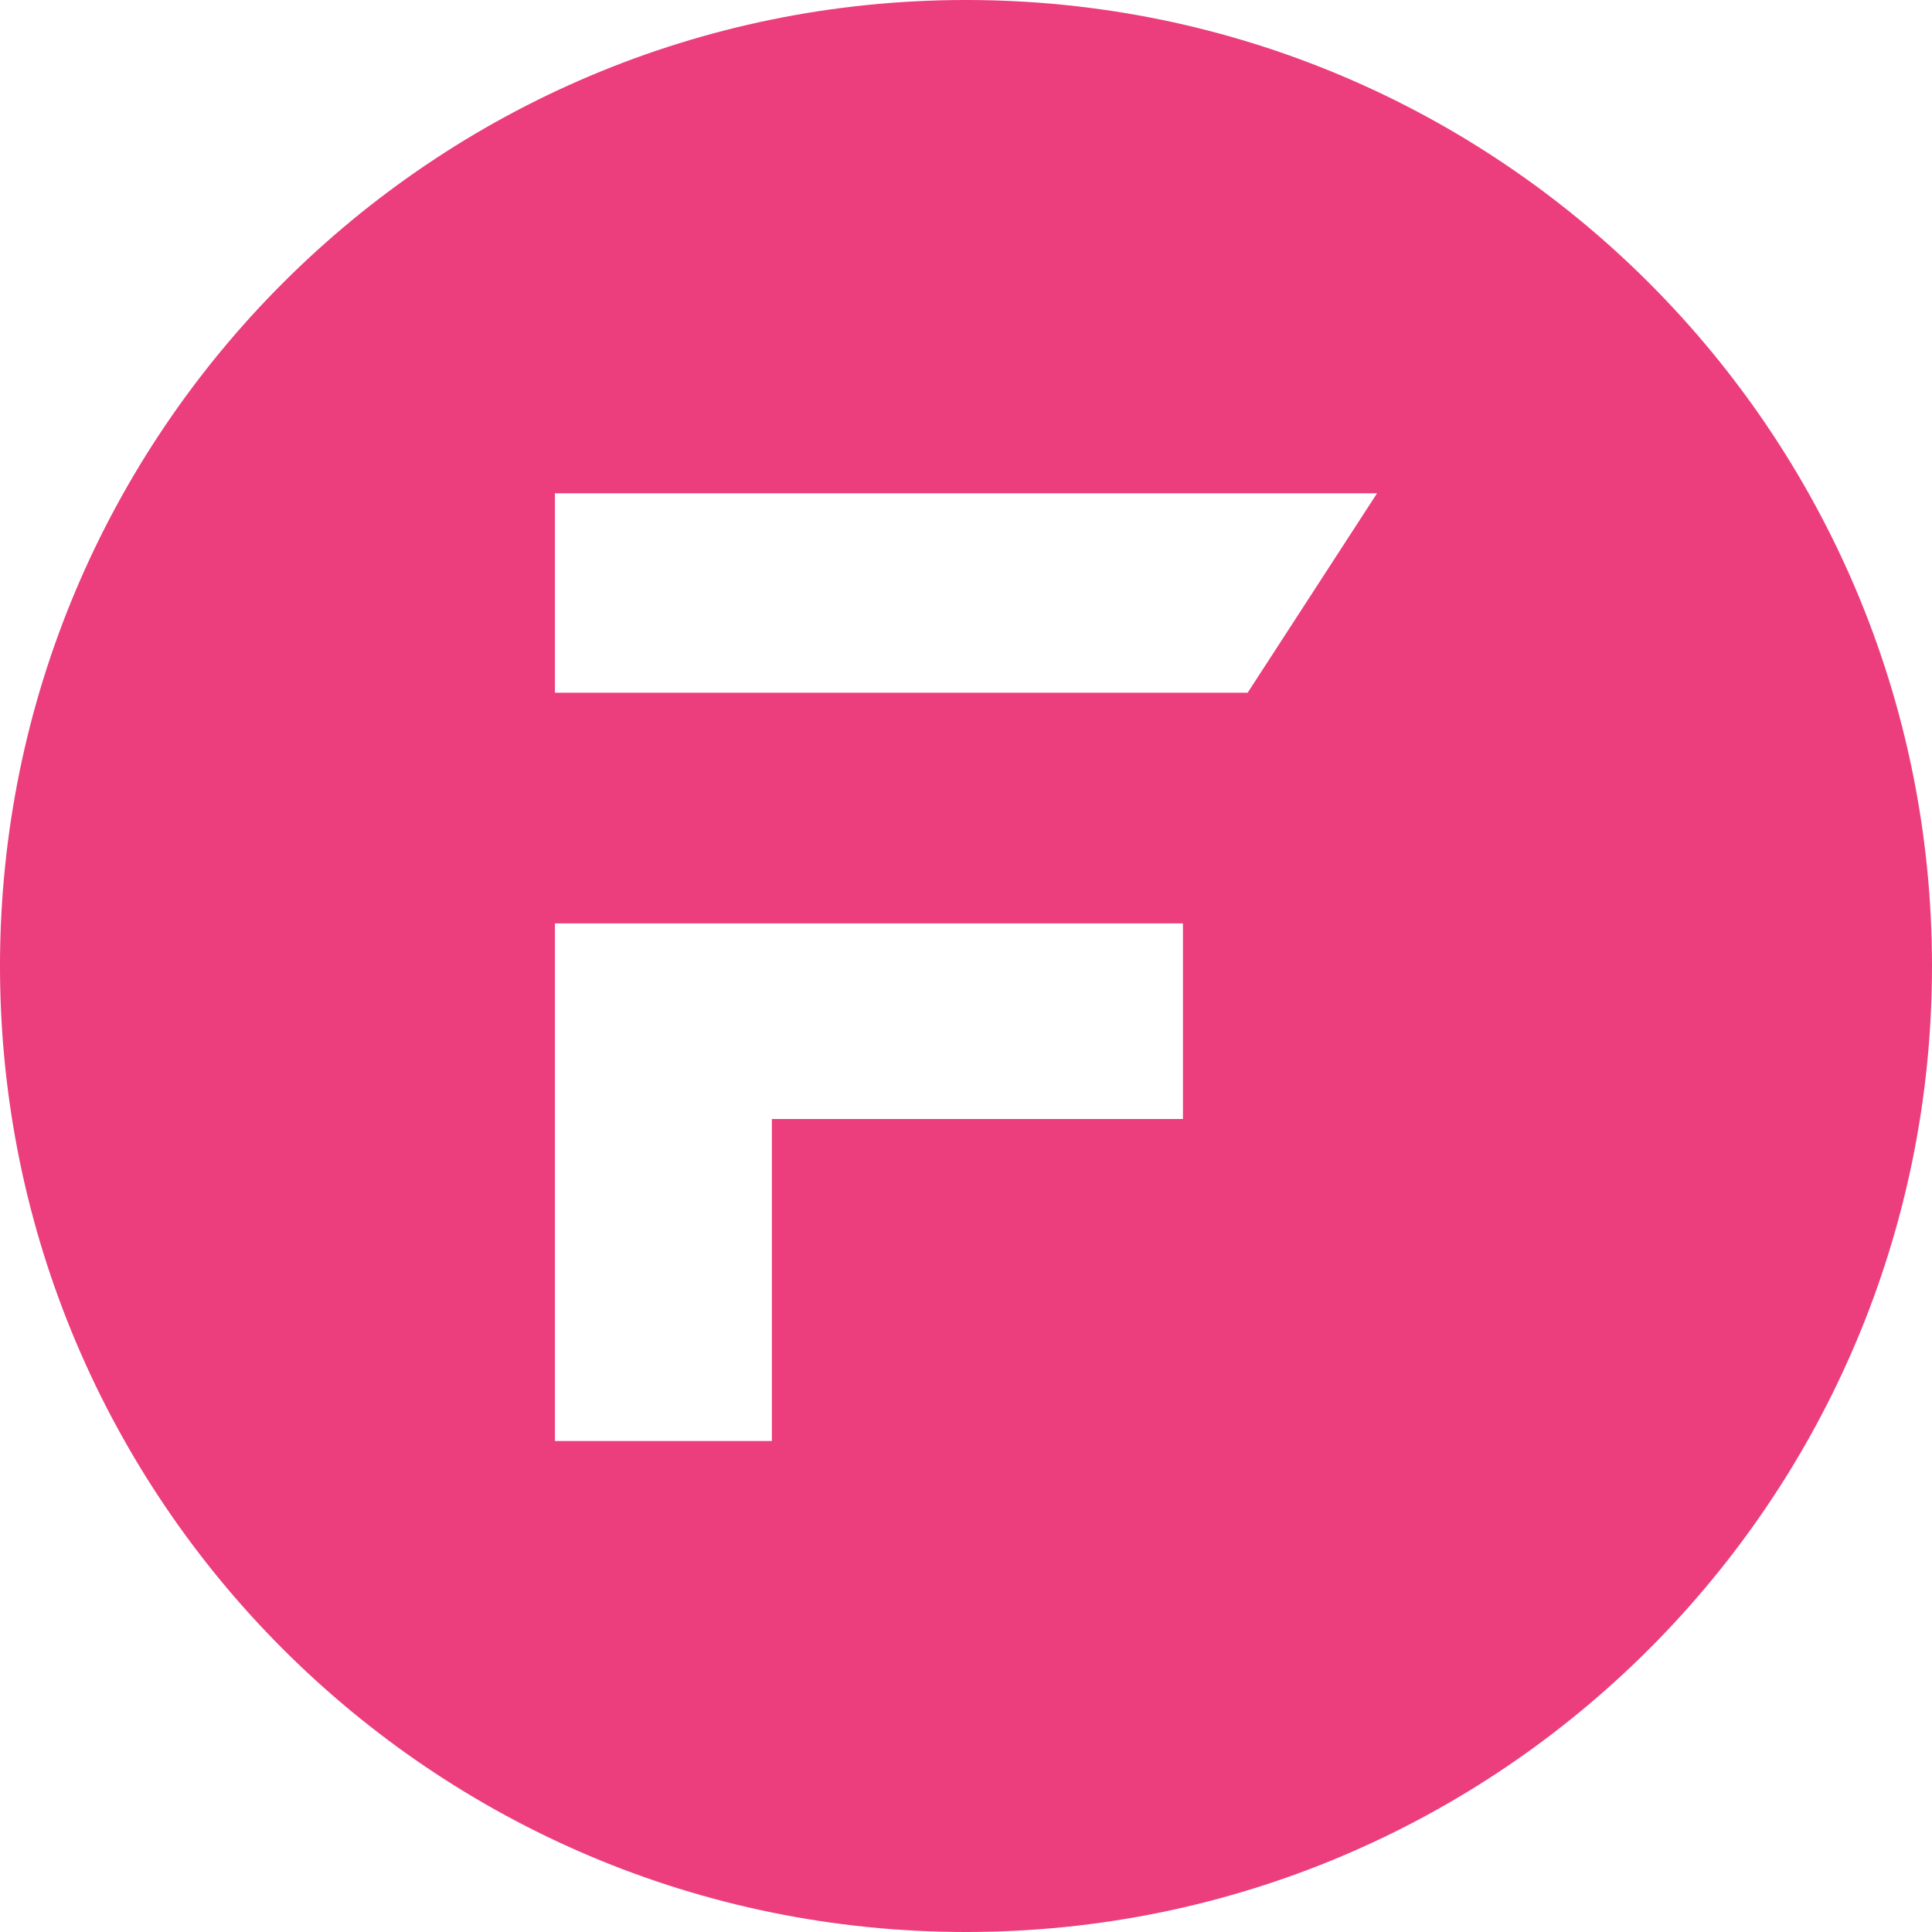
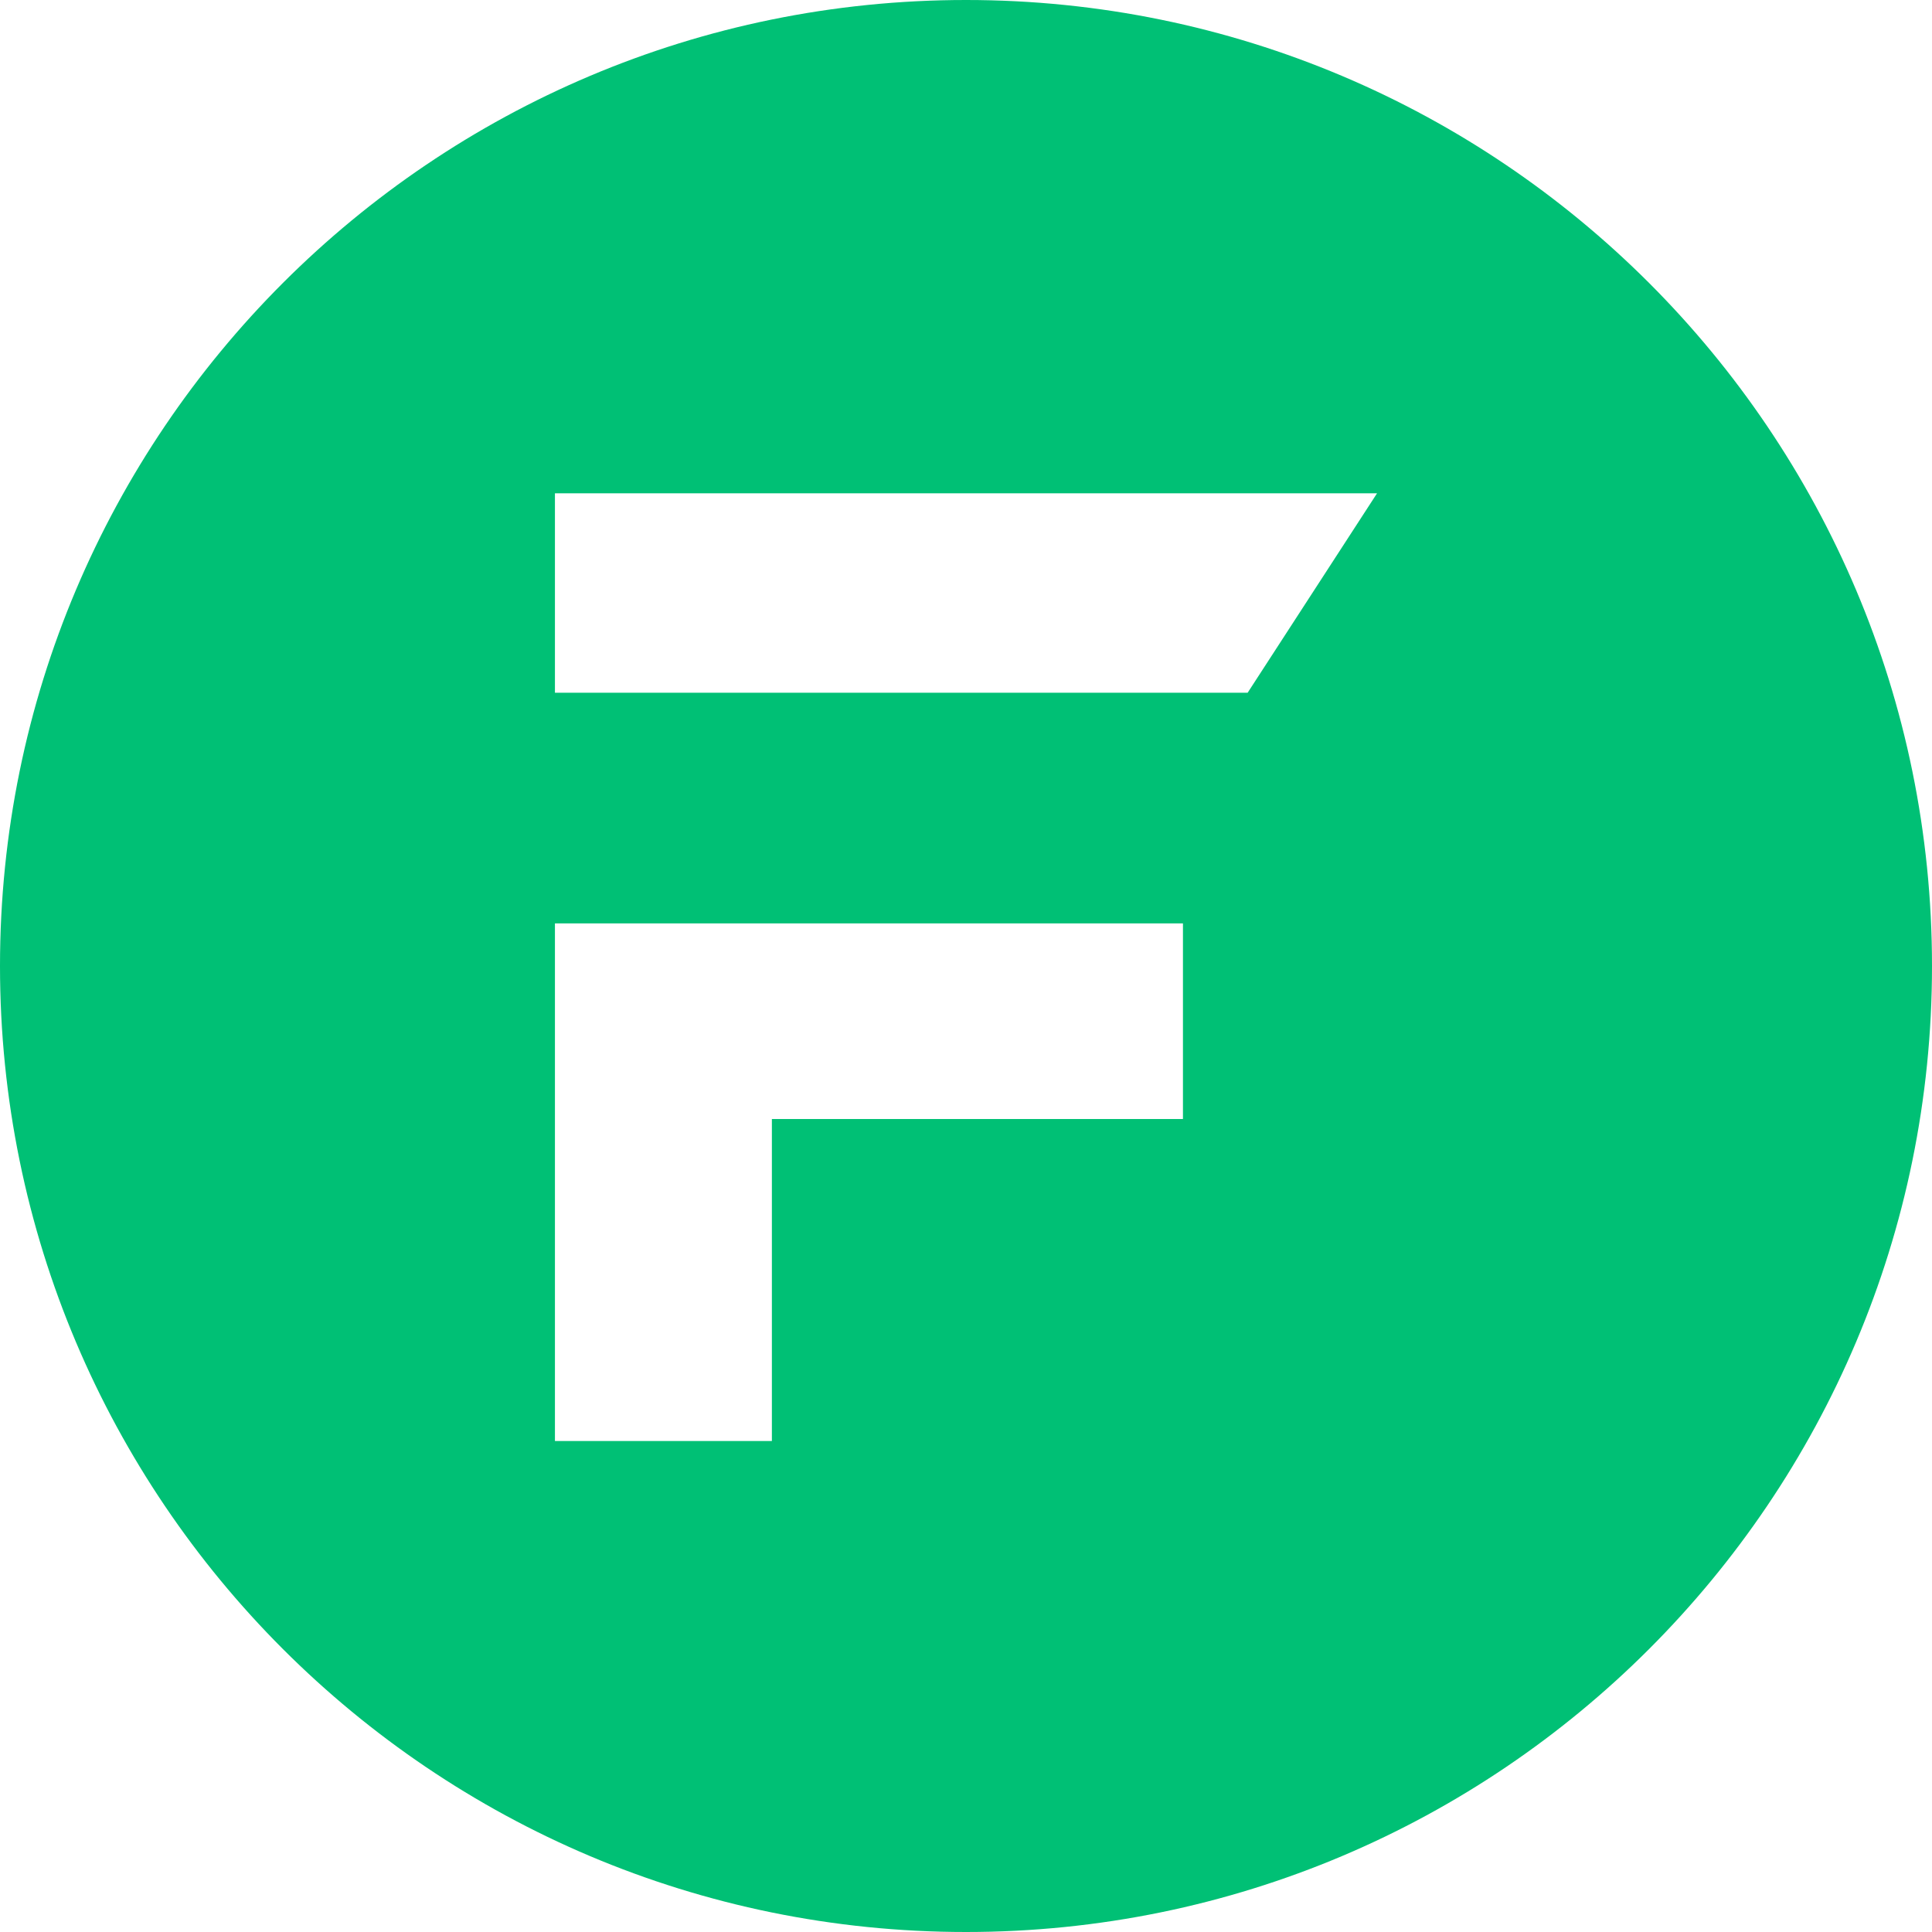
<svg xmlns="http://www.w3.org/2000/svg" width="200" height="200" viewBox="0 0 200 200" fill="none">
-   <path fill-rule="evenodd" clip-rule="evenodd" d="M100 0C44.772 0 0 44.772 0 100C0 155.228 44.772 200 100 200C155.228 200 200 155.228 200 100C200 44.772 155.228 0 100 0ZM142.553 51.064L129.157 71.71H57.447V51.064H142.553ZM57.447 95.587V149.173H79.905V115.839H122.459V95.587H57.447Z" fill="#ec3d7d" />
+   <path fill-rule="evenodd" clip-rule="evenodd" d="M100 0C44.772 0 0 44.772 0 100C0 155.228 44.772 200 100 200C155.228 200 200 155.228 200 100C200 44.772 155.228 0 100 0ZM142.553 51.064L129.157 71.71H57.447V51.064H142.553ZM57.447 95.587V149.173H79.905V115.839H122.459V95.587H57.447Z" fill="#00c075" />
</svg>
